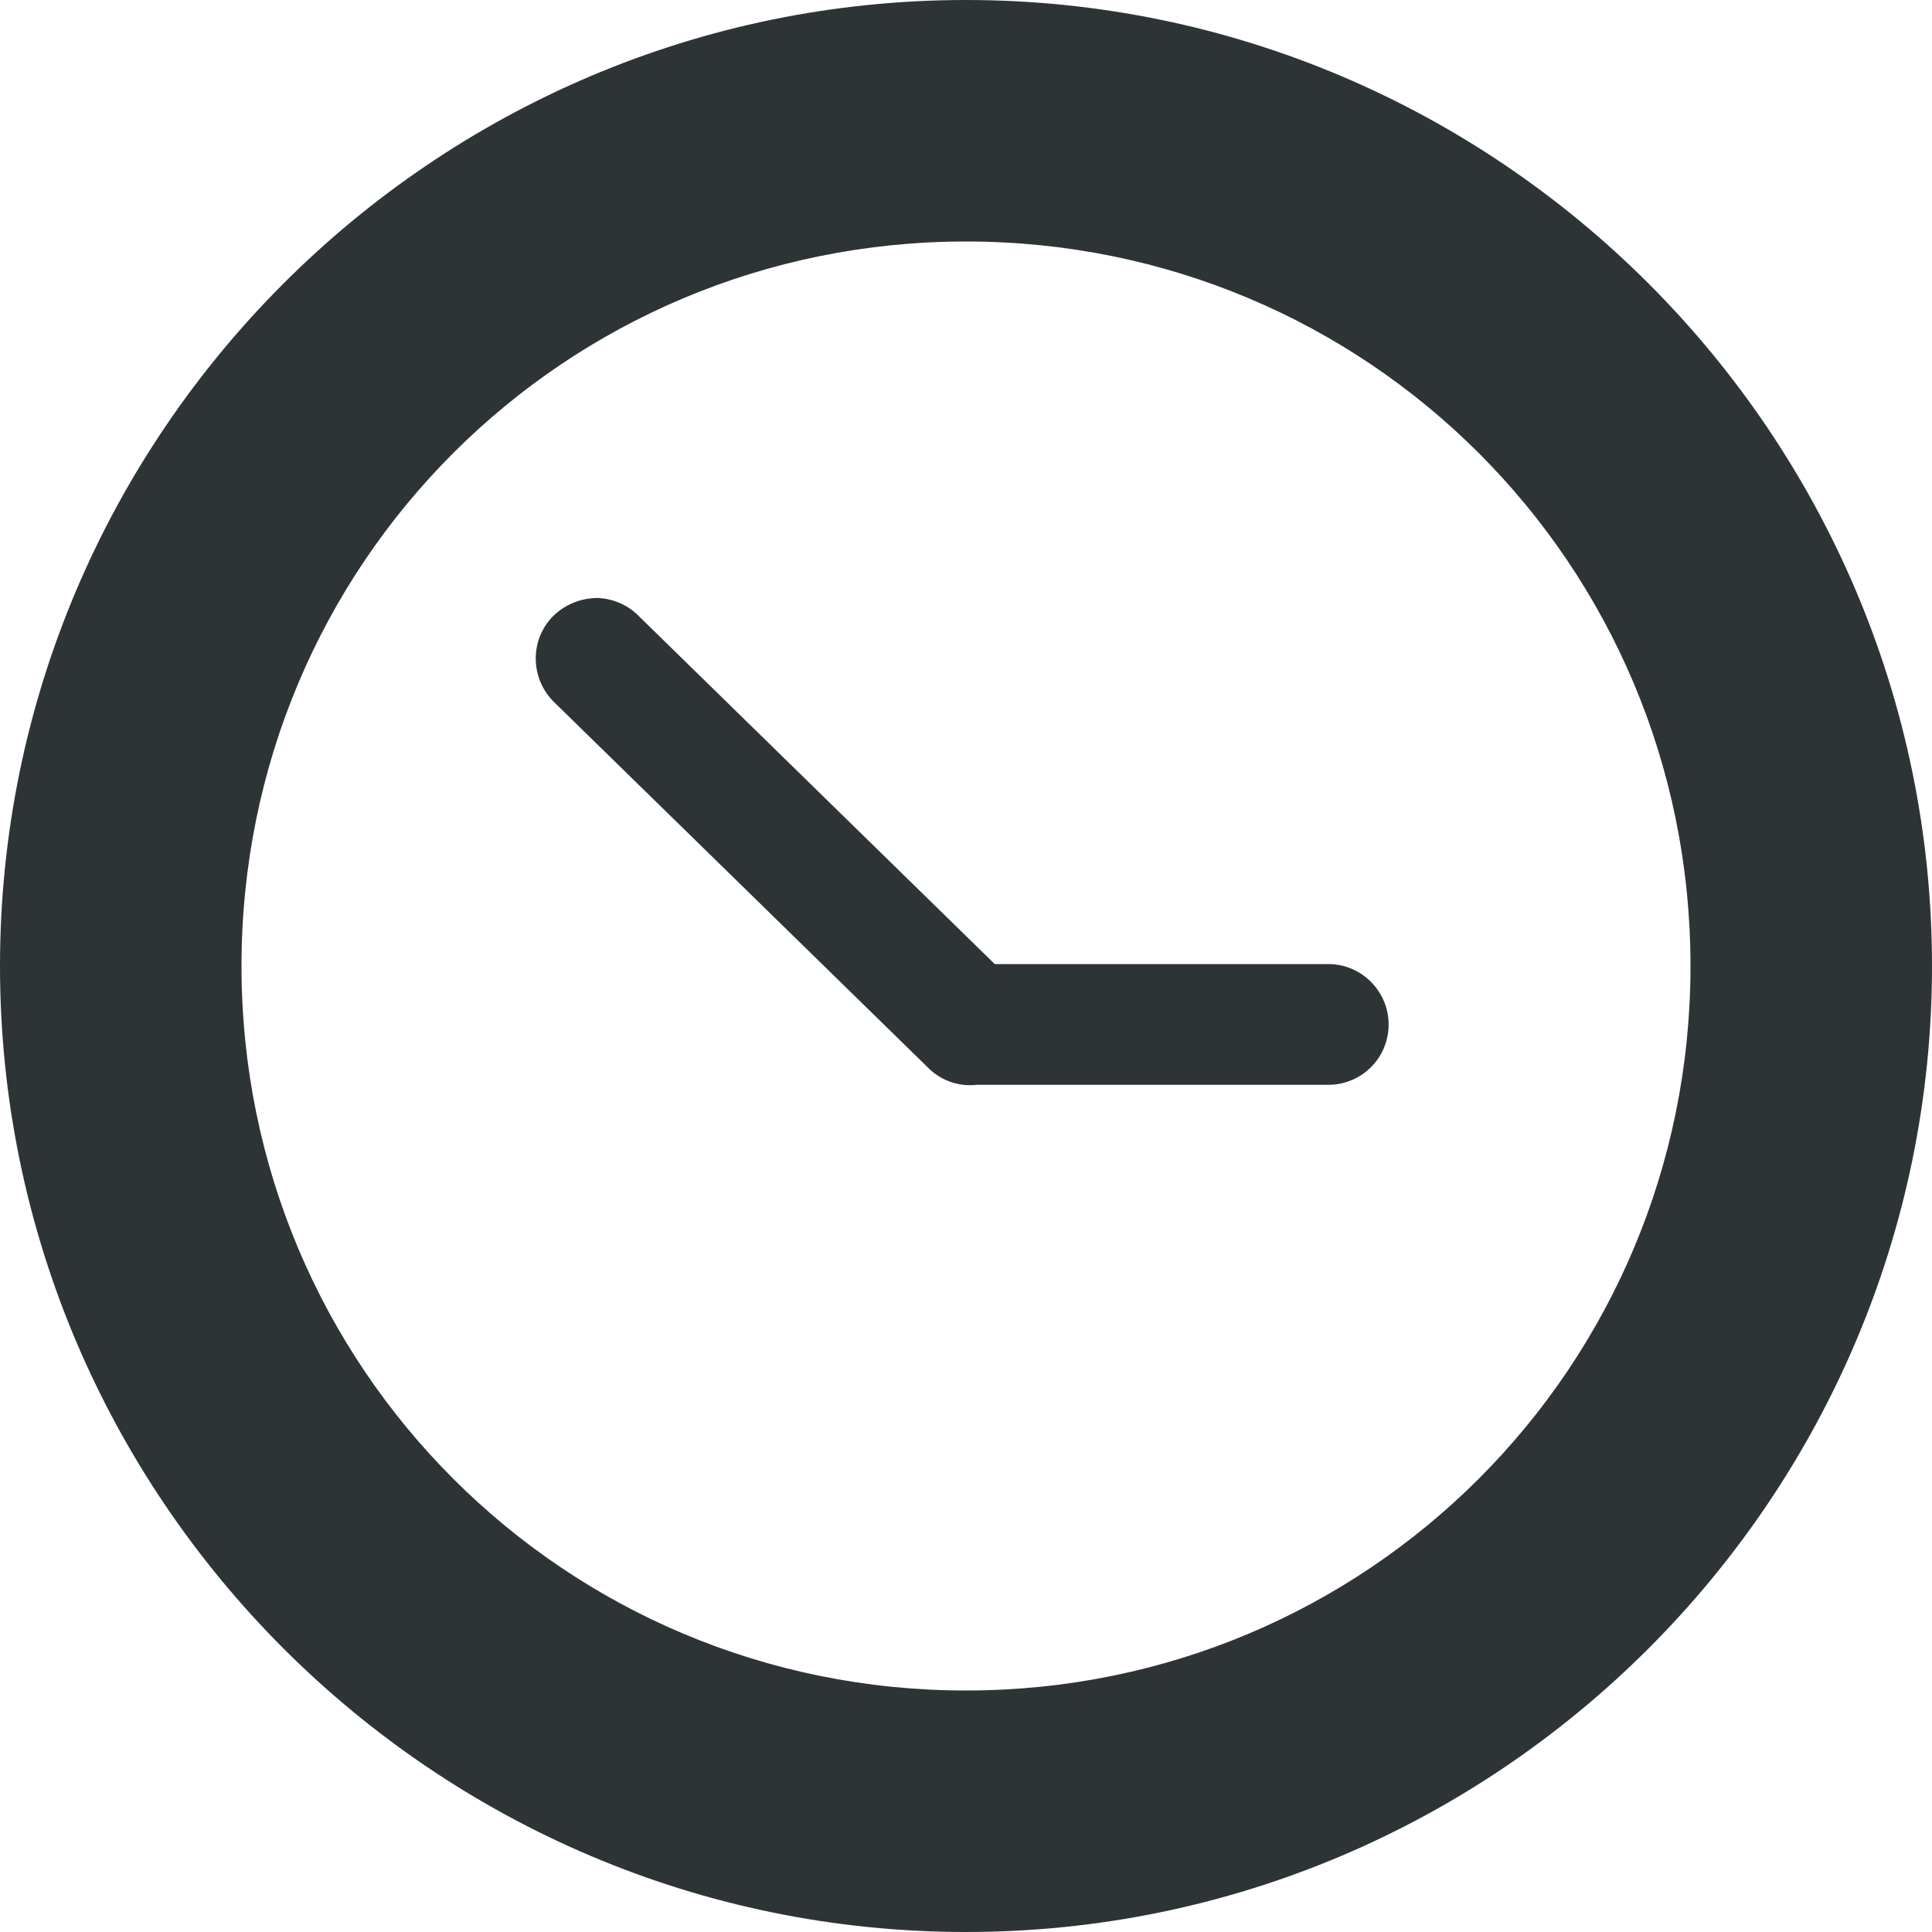
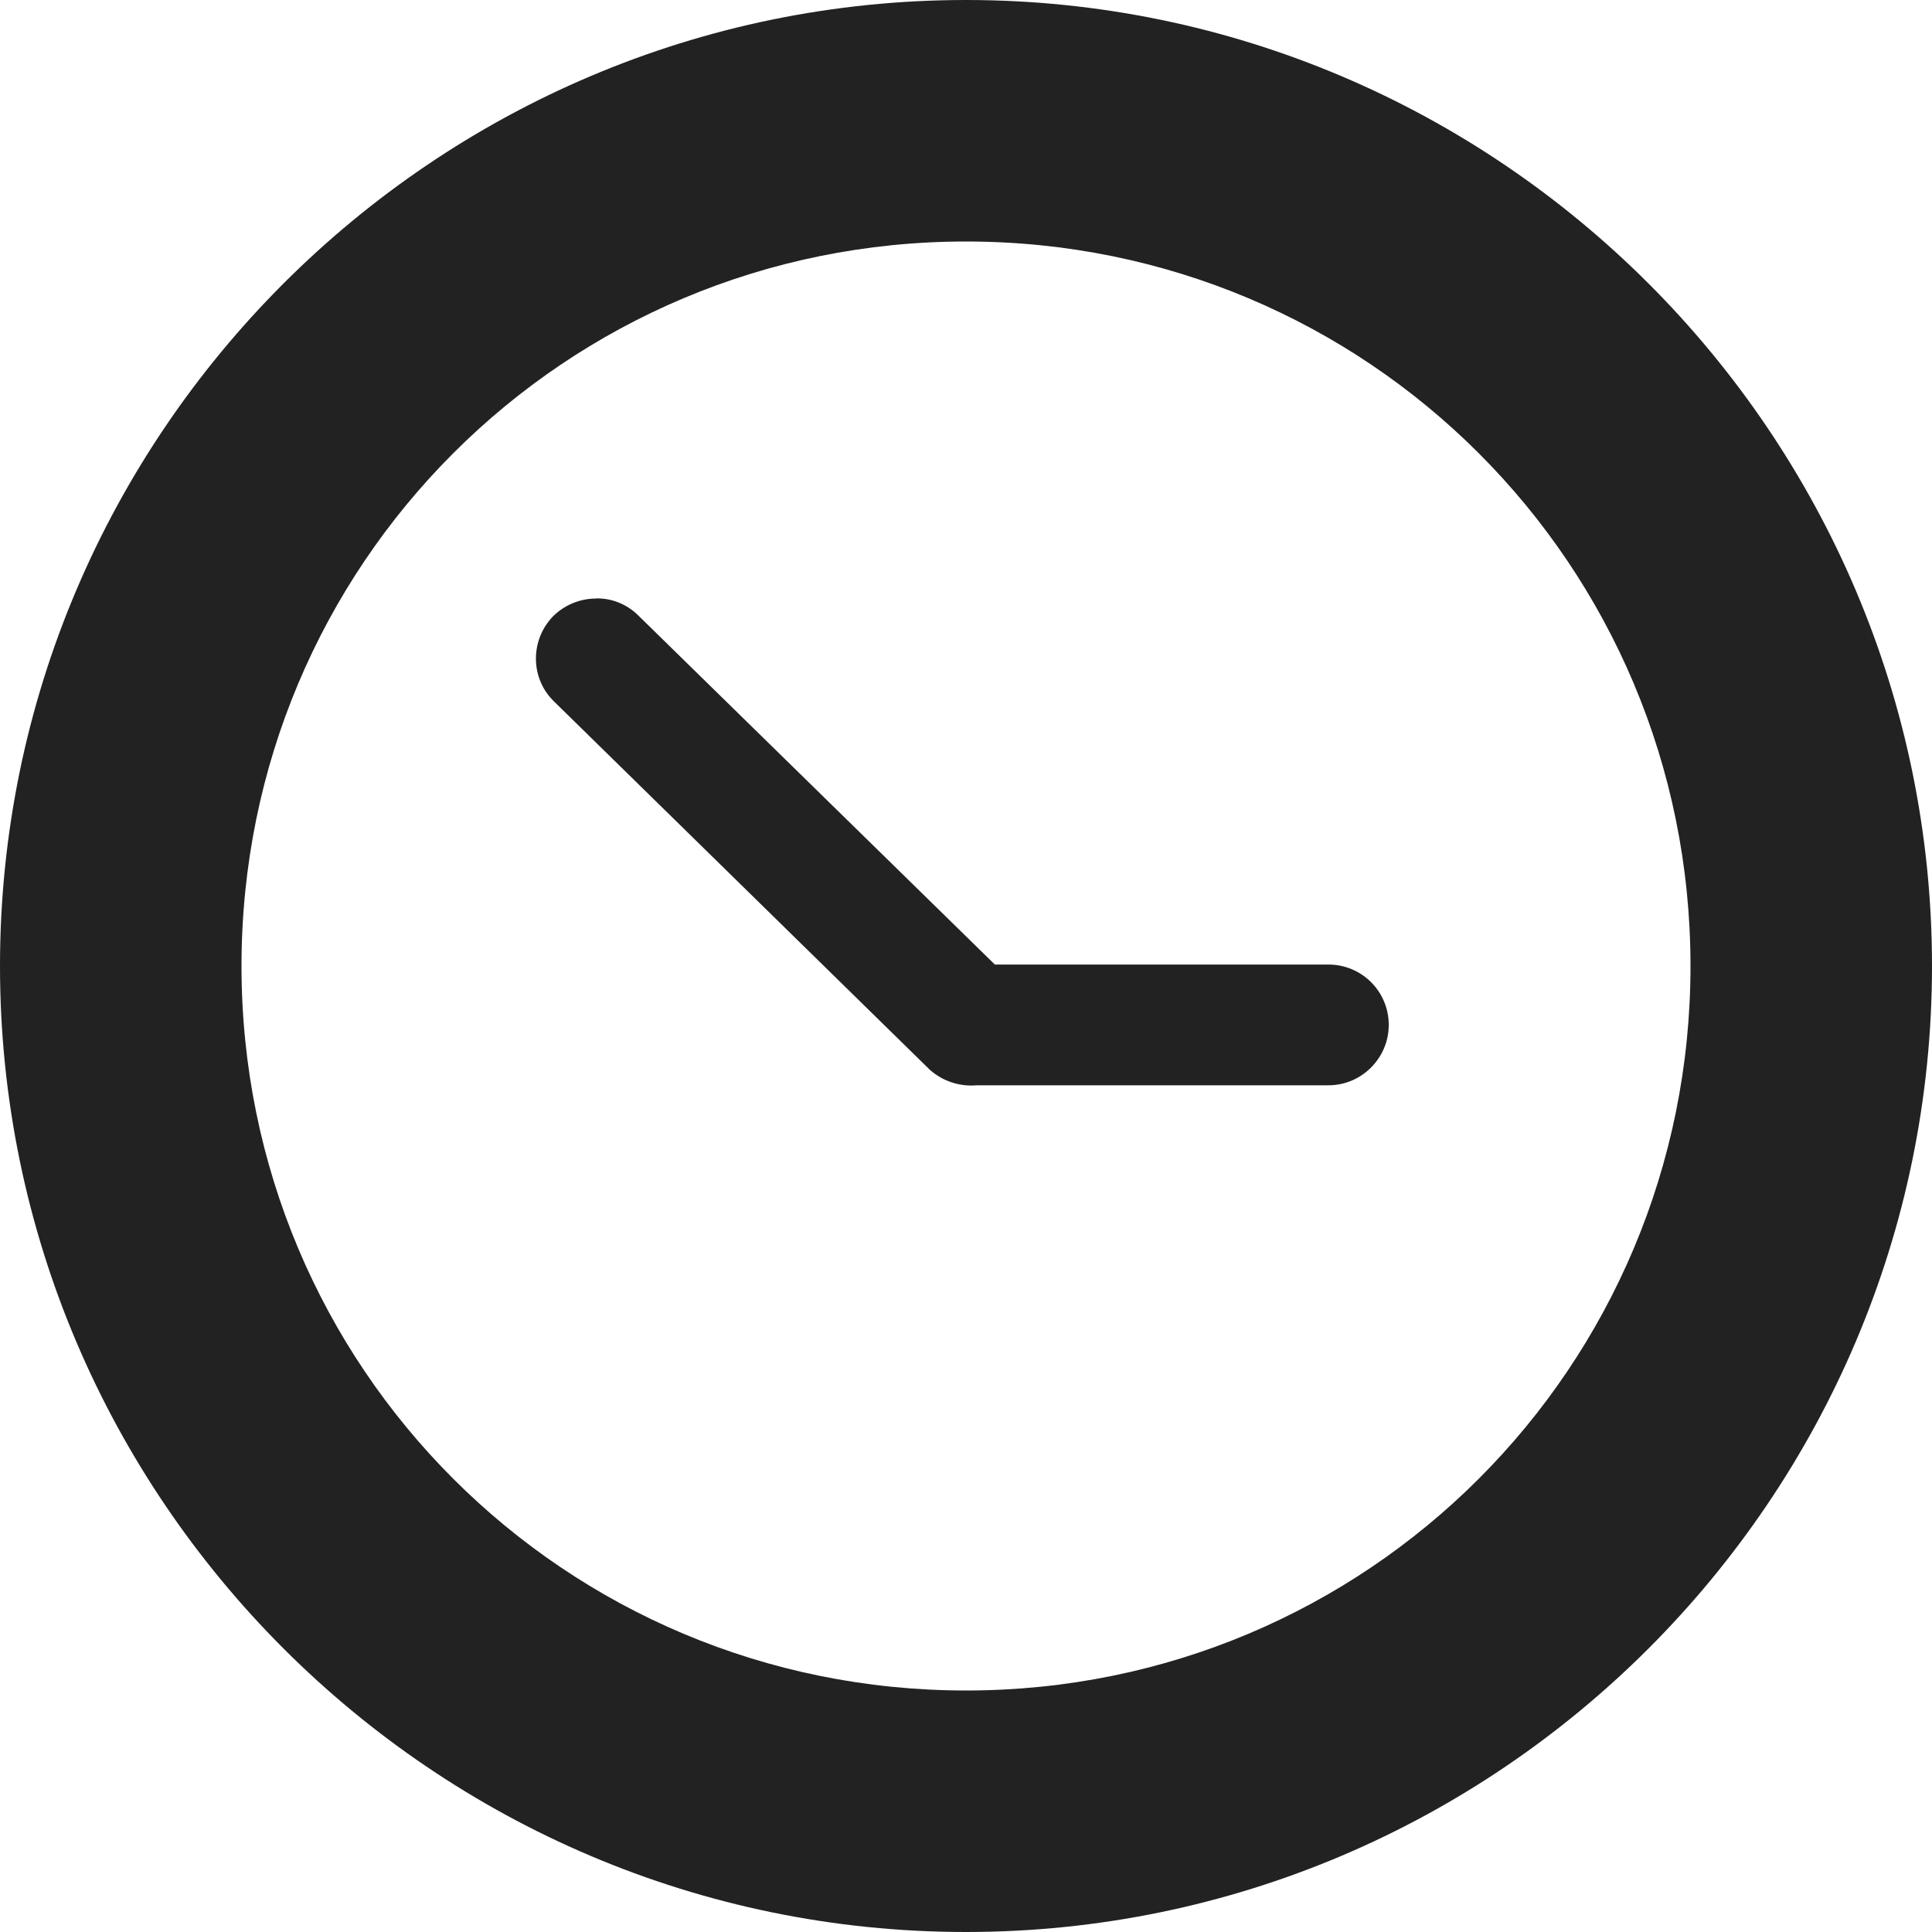
<svg xmlns="http://www.w3.org/2000/svg" height="16px" viewBox="0 0 16 16" width="16px">
-   <g fill="#2e3436">
-     <path d="m 8 0 c -4.406 0 -8 3.594 -8 8 s 3.594 8 8 8 s 8 -3.594 8 -8 s -3.594 -8 -8 -8 z m 0 2 c 3.324 0 6 2.672 6 6 c 0 3.324 -2.676 6 -6 6 s -6 -2.676 -6 -6 c 0 -3.328 2.676 -6 6 -6 z m 0 0" />
-     <path d="m 4.93 4.953 c -0.133 0.004 -0.258 0.059 -0.352 0.152 c -0.191 0.195 -0.188 0.512 0.008 0.707 l 3.113 3.043 c 0.105 0.098 0.246 0.145 0.387 0.129 h 2.914 c 0.277 0 0.5 -0.223 0.5 -0.5 c 0 -0.273 -0.223 -0.5 -0.5 -0.5 h -2.762 l -2.953 -2.887 c -0.094 -0.094 -0.223 -0.145 -0.355 -0.145 z m 0 0" />
-   </g>
+   <path d="m 8 0 c -4.406 0 -8 3.594 -8 8 s 3.594 8 8 8 s 8 -3.594 8 -8 s -3.594 -8 -8 -8 z m 0 2 c 3.324 0 6 2.676 6 6 s -2.676 6 -6 6 s -6 -2.676 -6 -6 s 2.676 -6 6 -6 z m -3.066 2.957 c -0.133 0 -0.262 0.055 -0.355 0.148 c -0.191 0.199 -0.188 0.516 0.012 0.707 l 3.109 3.047 c 0.105 0.094 0.246 0.141 0.387 0.129 h 2.914 c 0.277 0 0.5 -0.227 0.5 -0.5 c 0 -0.277 -0.223 -0.5 -0.5 -0.5 h -2.762 l -2.953 -2.891 c -0.094 -0.094 -0.223 -0.145 -0.352 -0.141 z m 0 0" fill="#222222" />
</svg>
